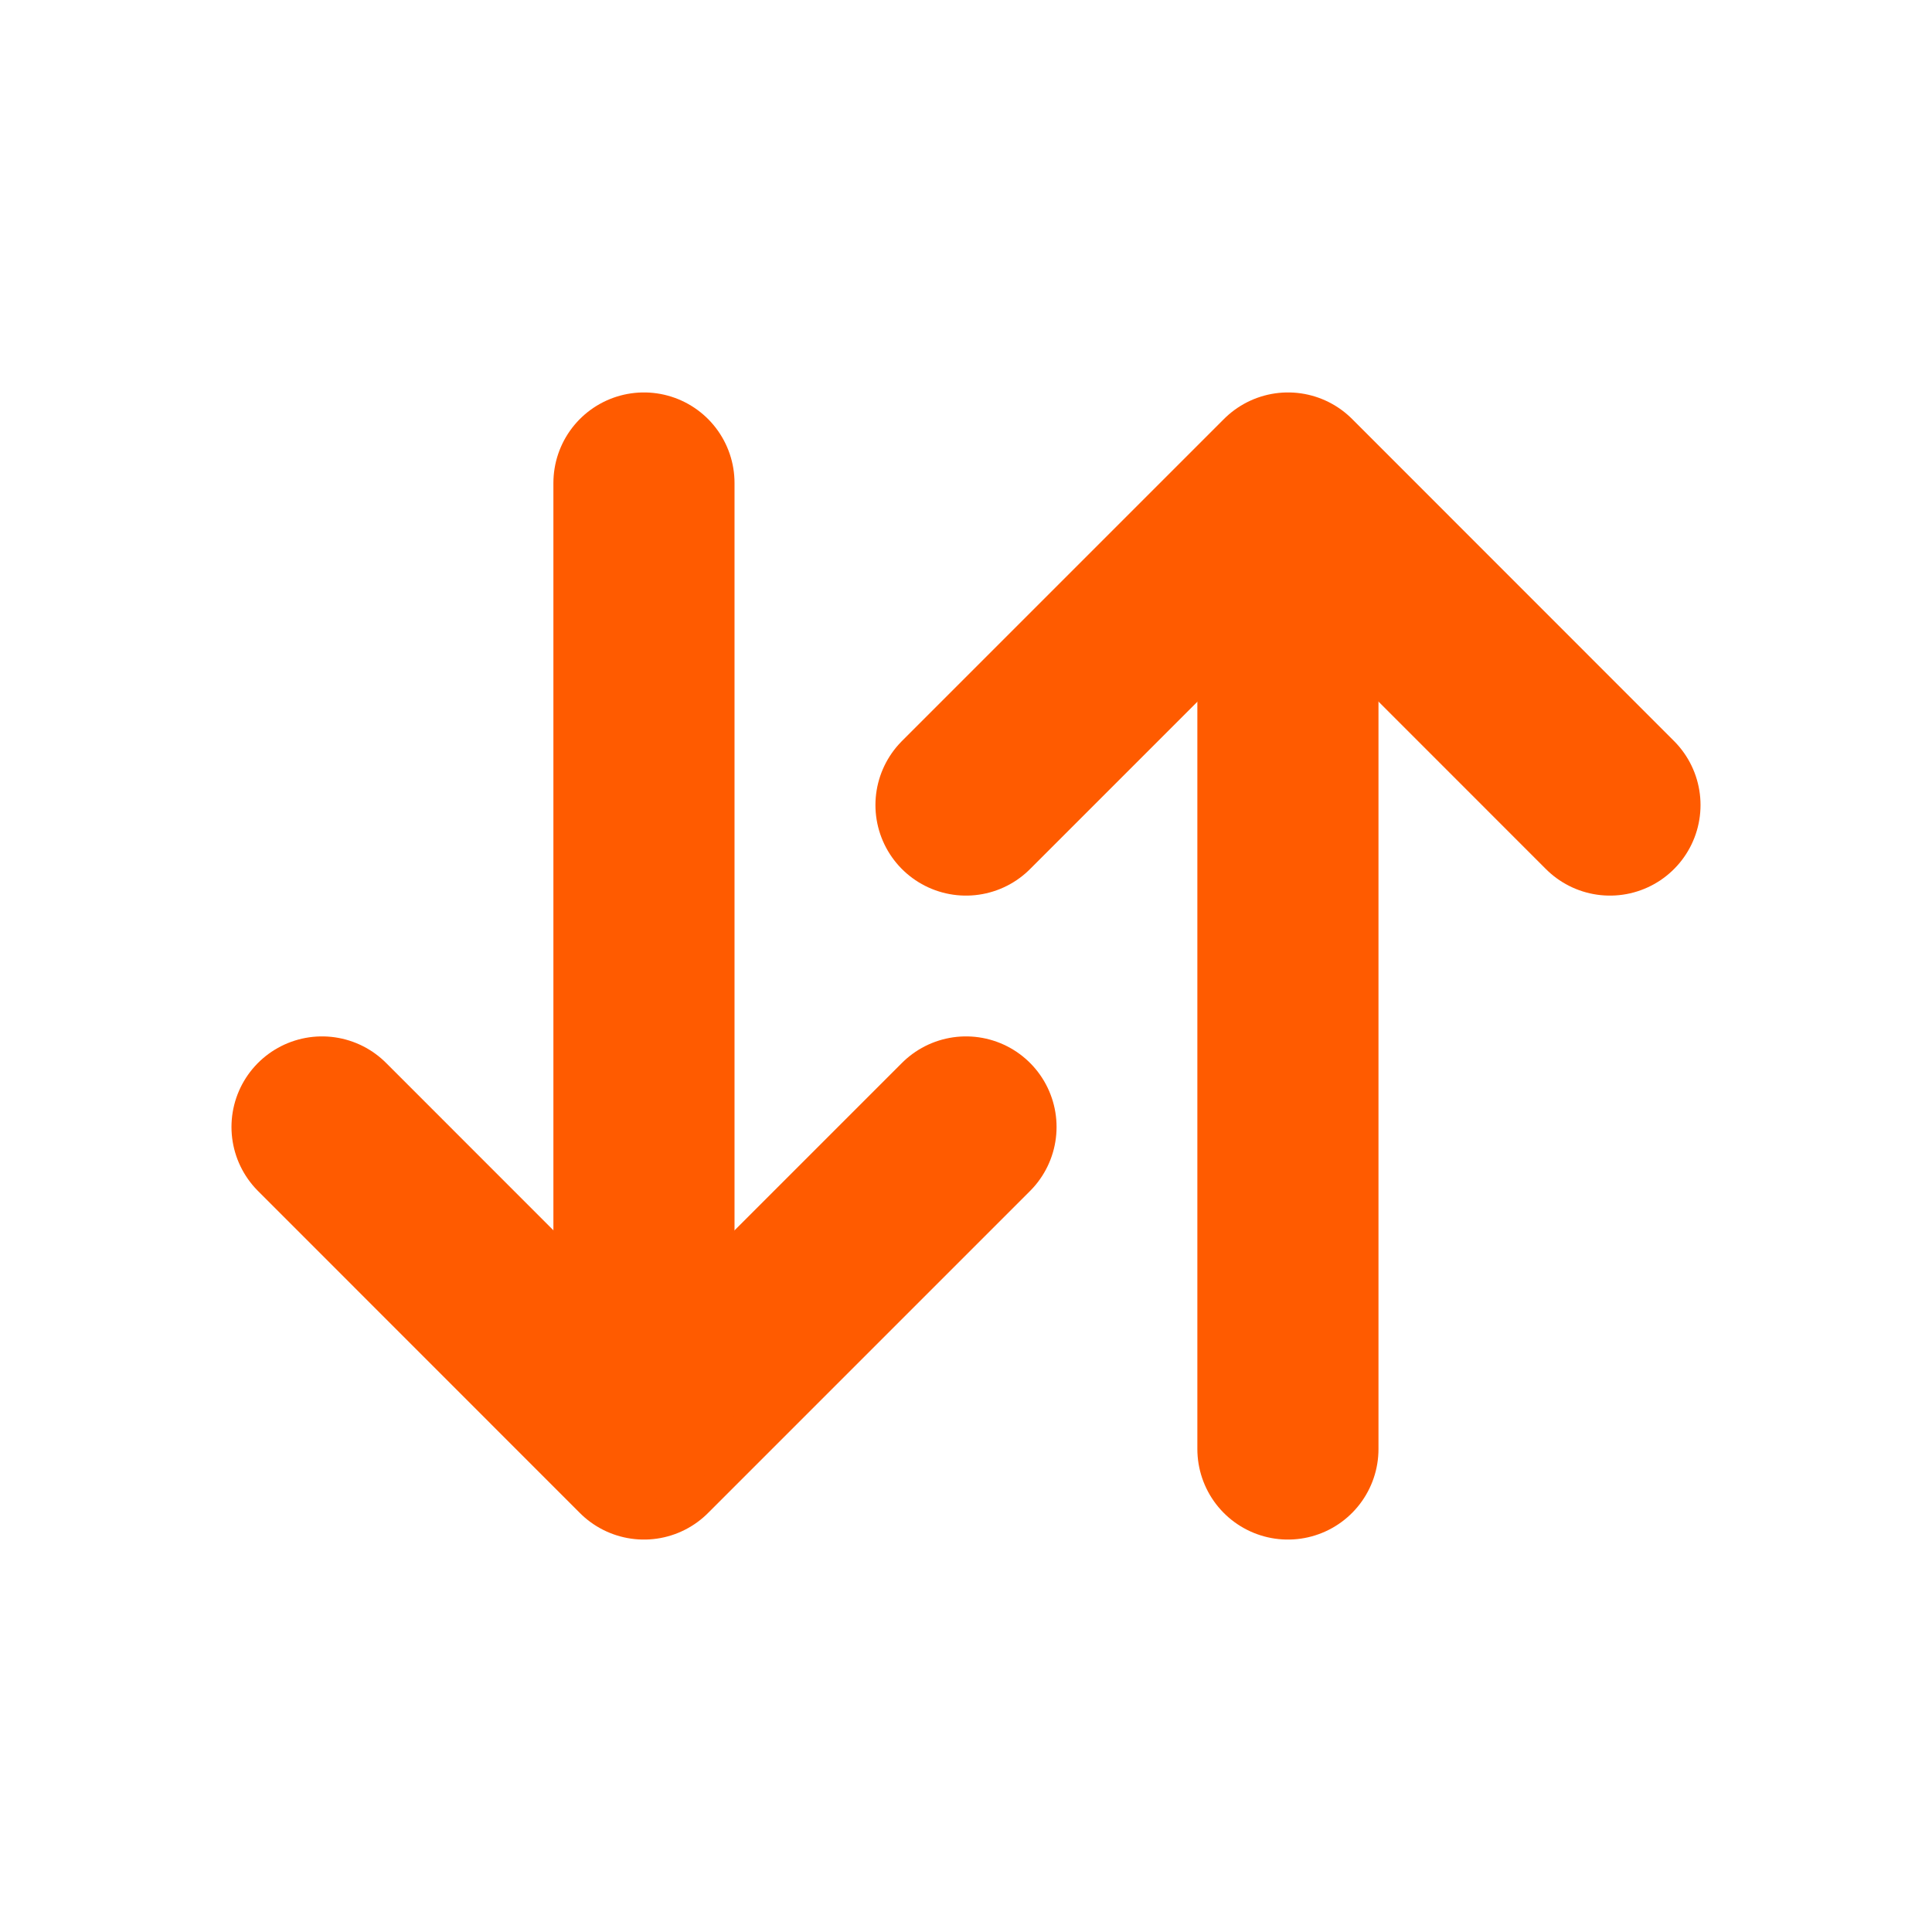
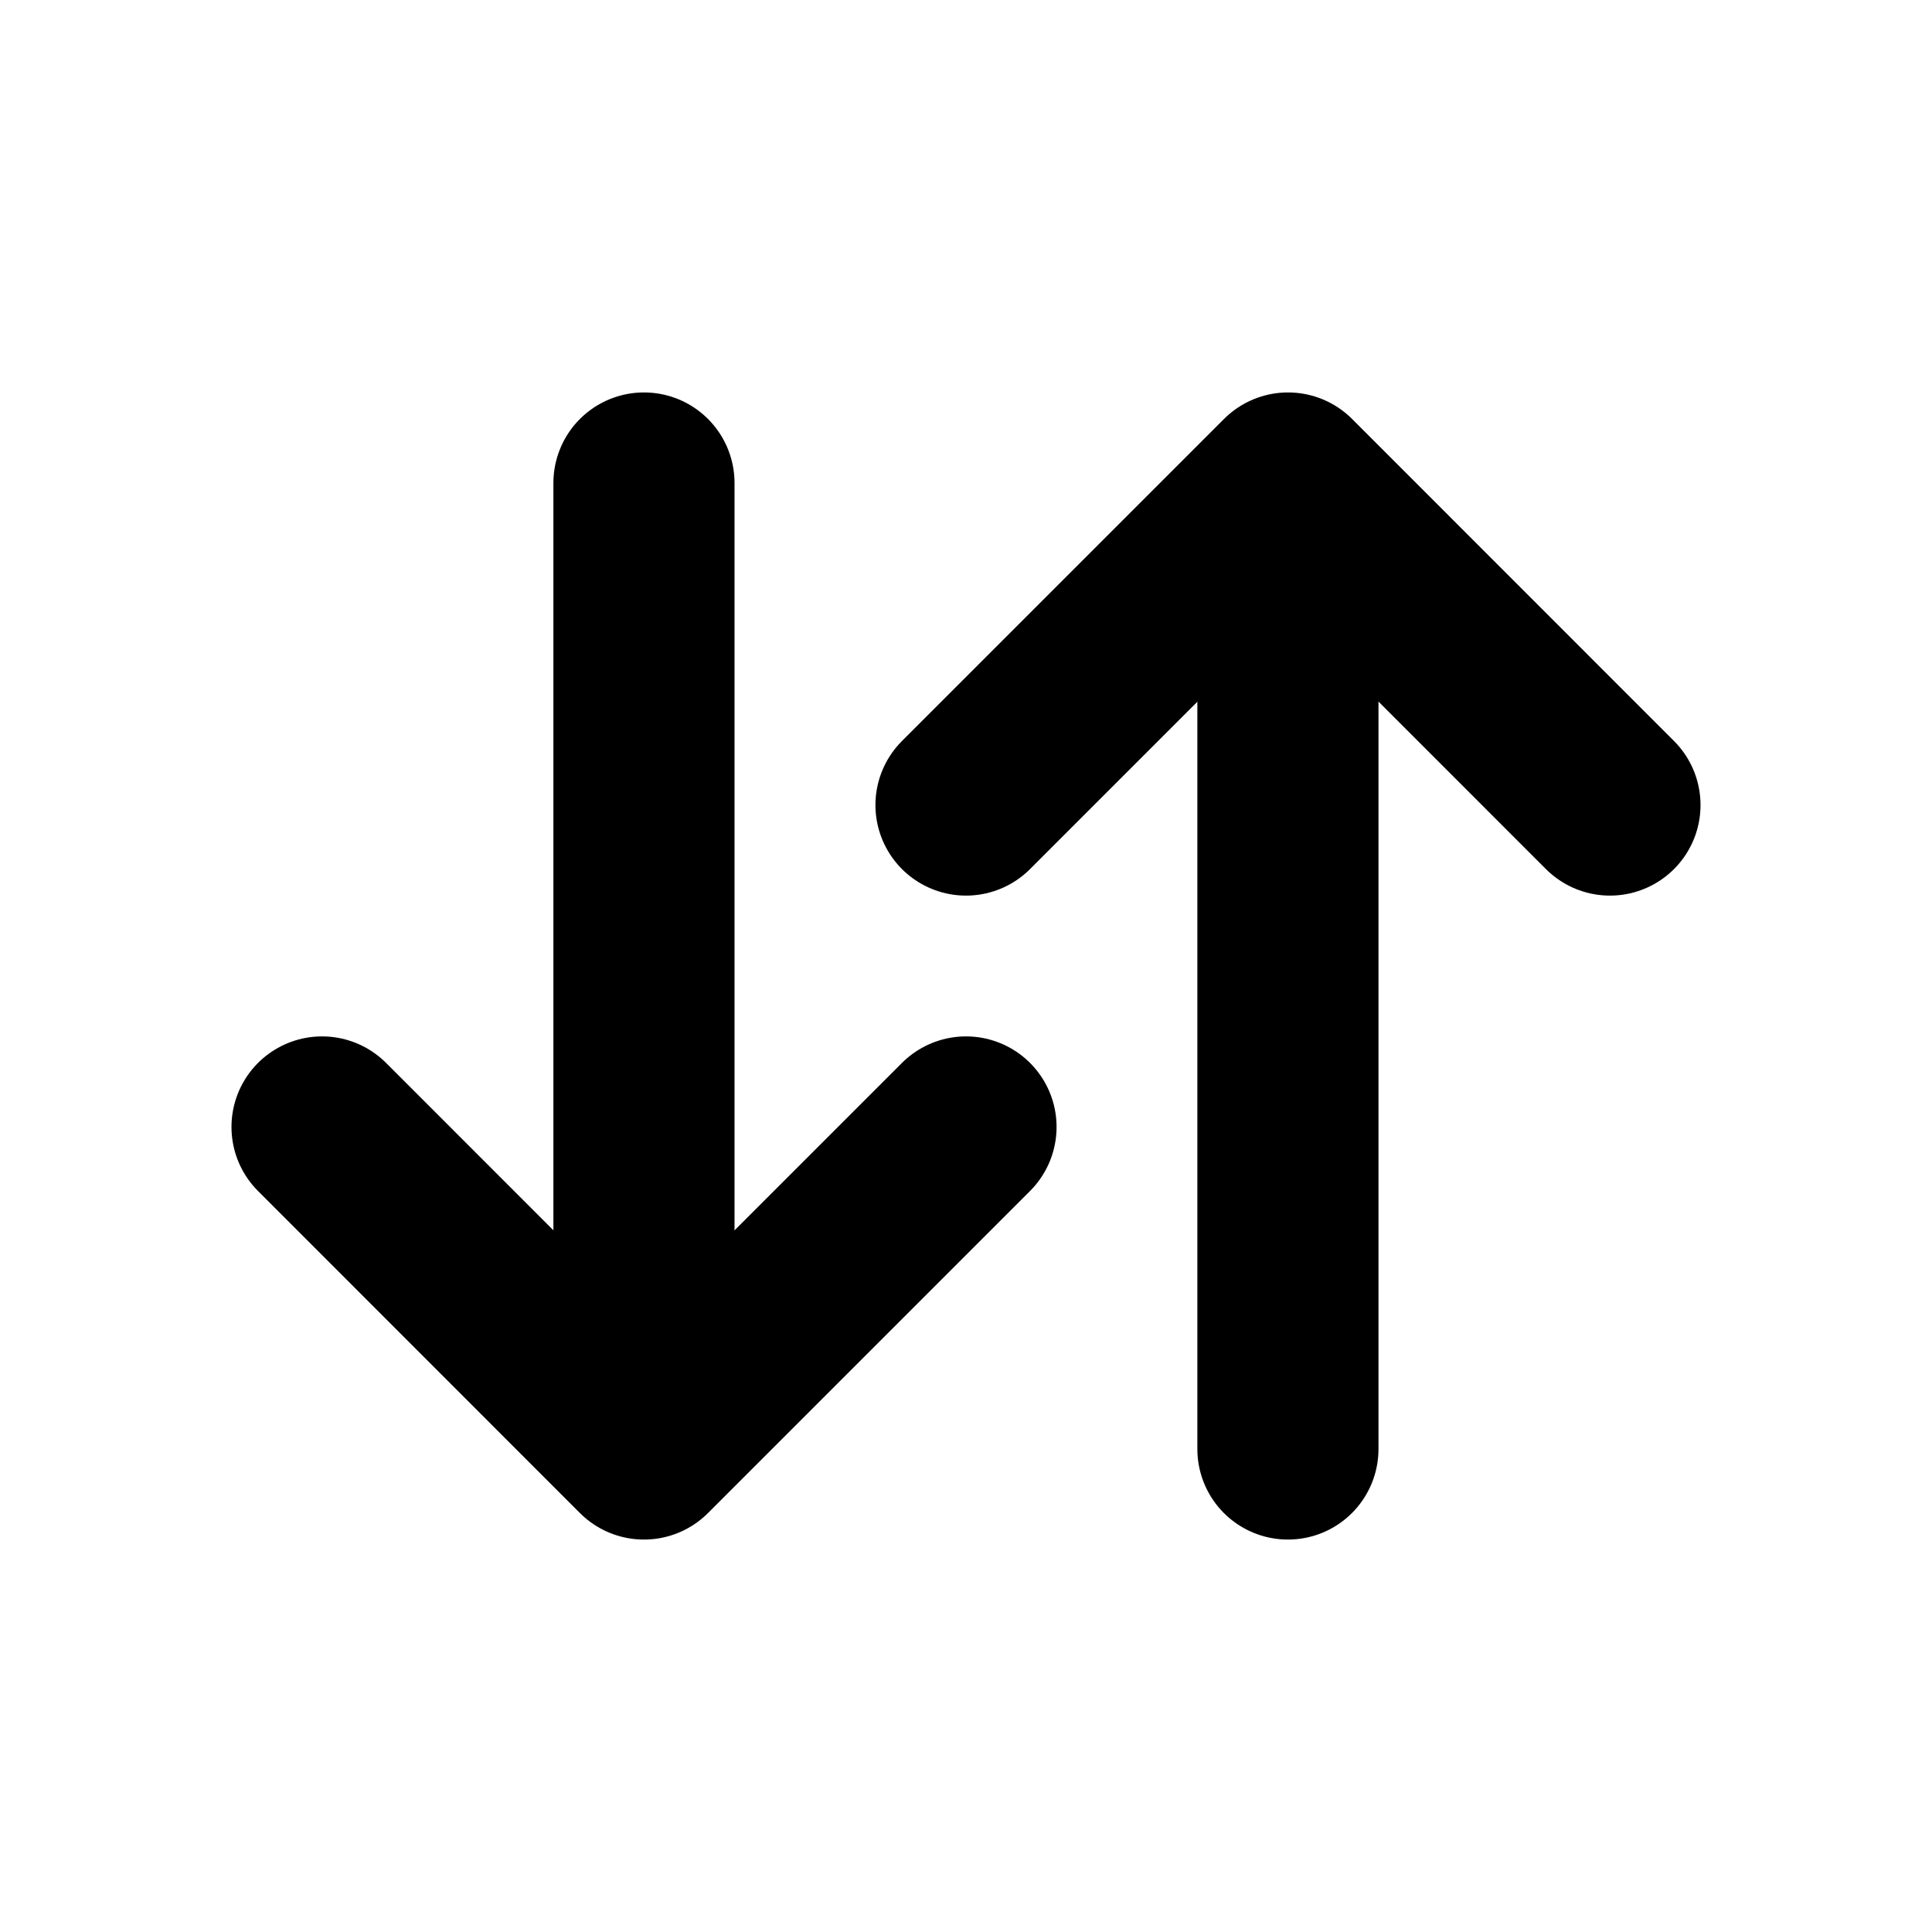
<svg xmlns="http://www.w3.org/2000/svg" width="16" height="16" viewBox="0 0 16 16" fill="none">
-   <path d="M8 6.667L10.667 4L13.333 6.667" stroke="#FF5B00" stroke-width="1.5" stroke-linecap="round" stroke-linejoin="round" />
-   <path d="M2.667 9.333L5.333 12L8 9.333" stroke="#FF5B00" stroke-width="1.5" stroke-linecap="round" stroke-linejoin="round" />
-   <path d="M10.666 12V4.333" stroke="#FF5B00" stroke-width="1.5" stroke-linecap="round" stroke-linejoin="round" />
-   <path d="M5.333 4V11.667" stroke="#FF5B00" stroke-width="1.5" stroke-linecap="round" stroke-linejoin="round" />
+   <path d="M8 6.667L10.667 4L13.333 6.667" stroke="currentColor" stroke-width="1.5" stroke-linecap="round" stroke-linejoin="round" />
+   <path d="M2.667 9.333L5.333 12L8 9.333" stroke="currentColor" stroke-width="1.5" stroke-linecap="round" stroke-linejoin="round" />
+   <path d="M10.666 12V4.333" stroke="currentColor" stroke-width="1.5" stroke-linecap="round" stroke-linejoin="round" />
+   <path d="M5.333 4V11.667" stroke="currentColor" stroke-width="1.5" stroke-linecap="round" stroke-linejoin="round" />
</svg>
